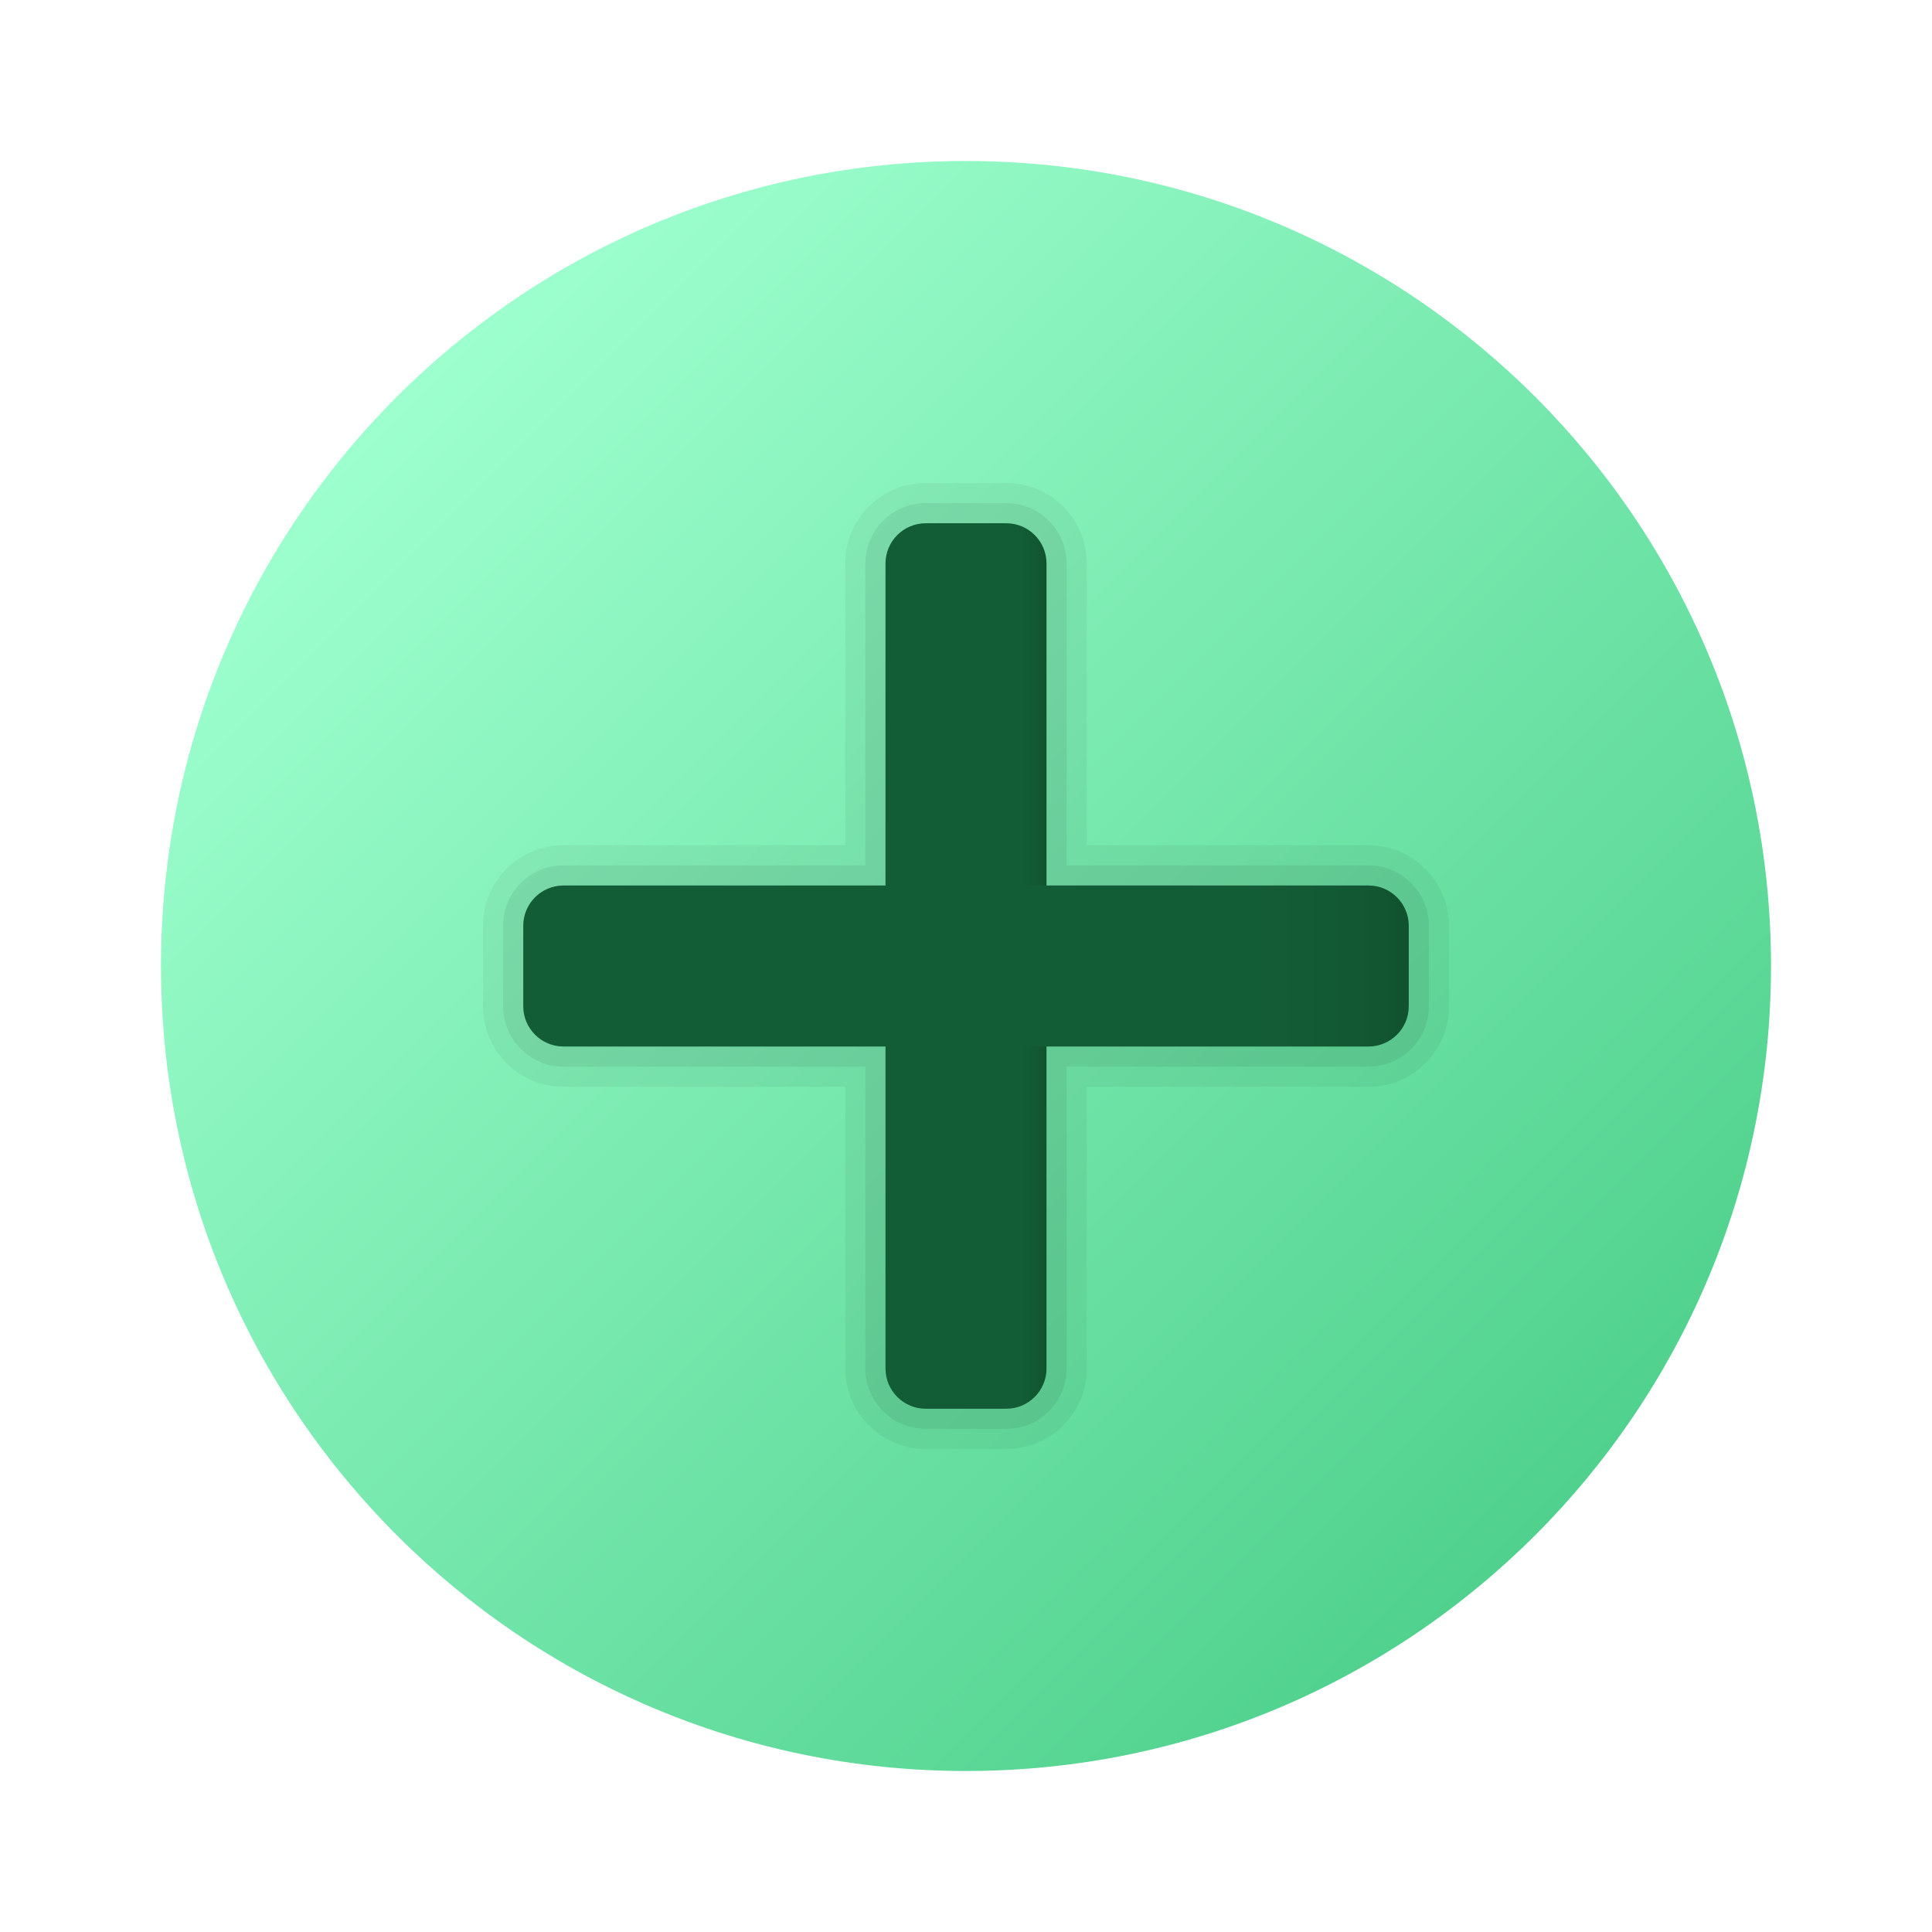
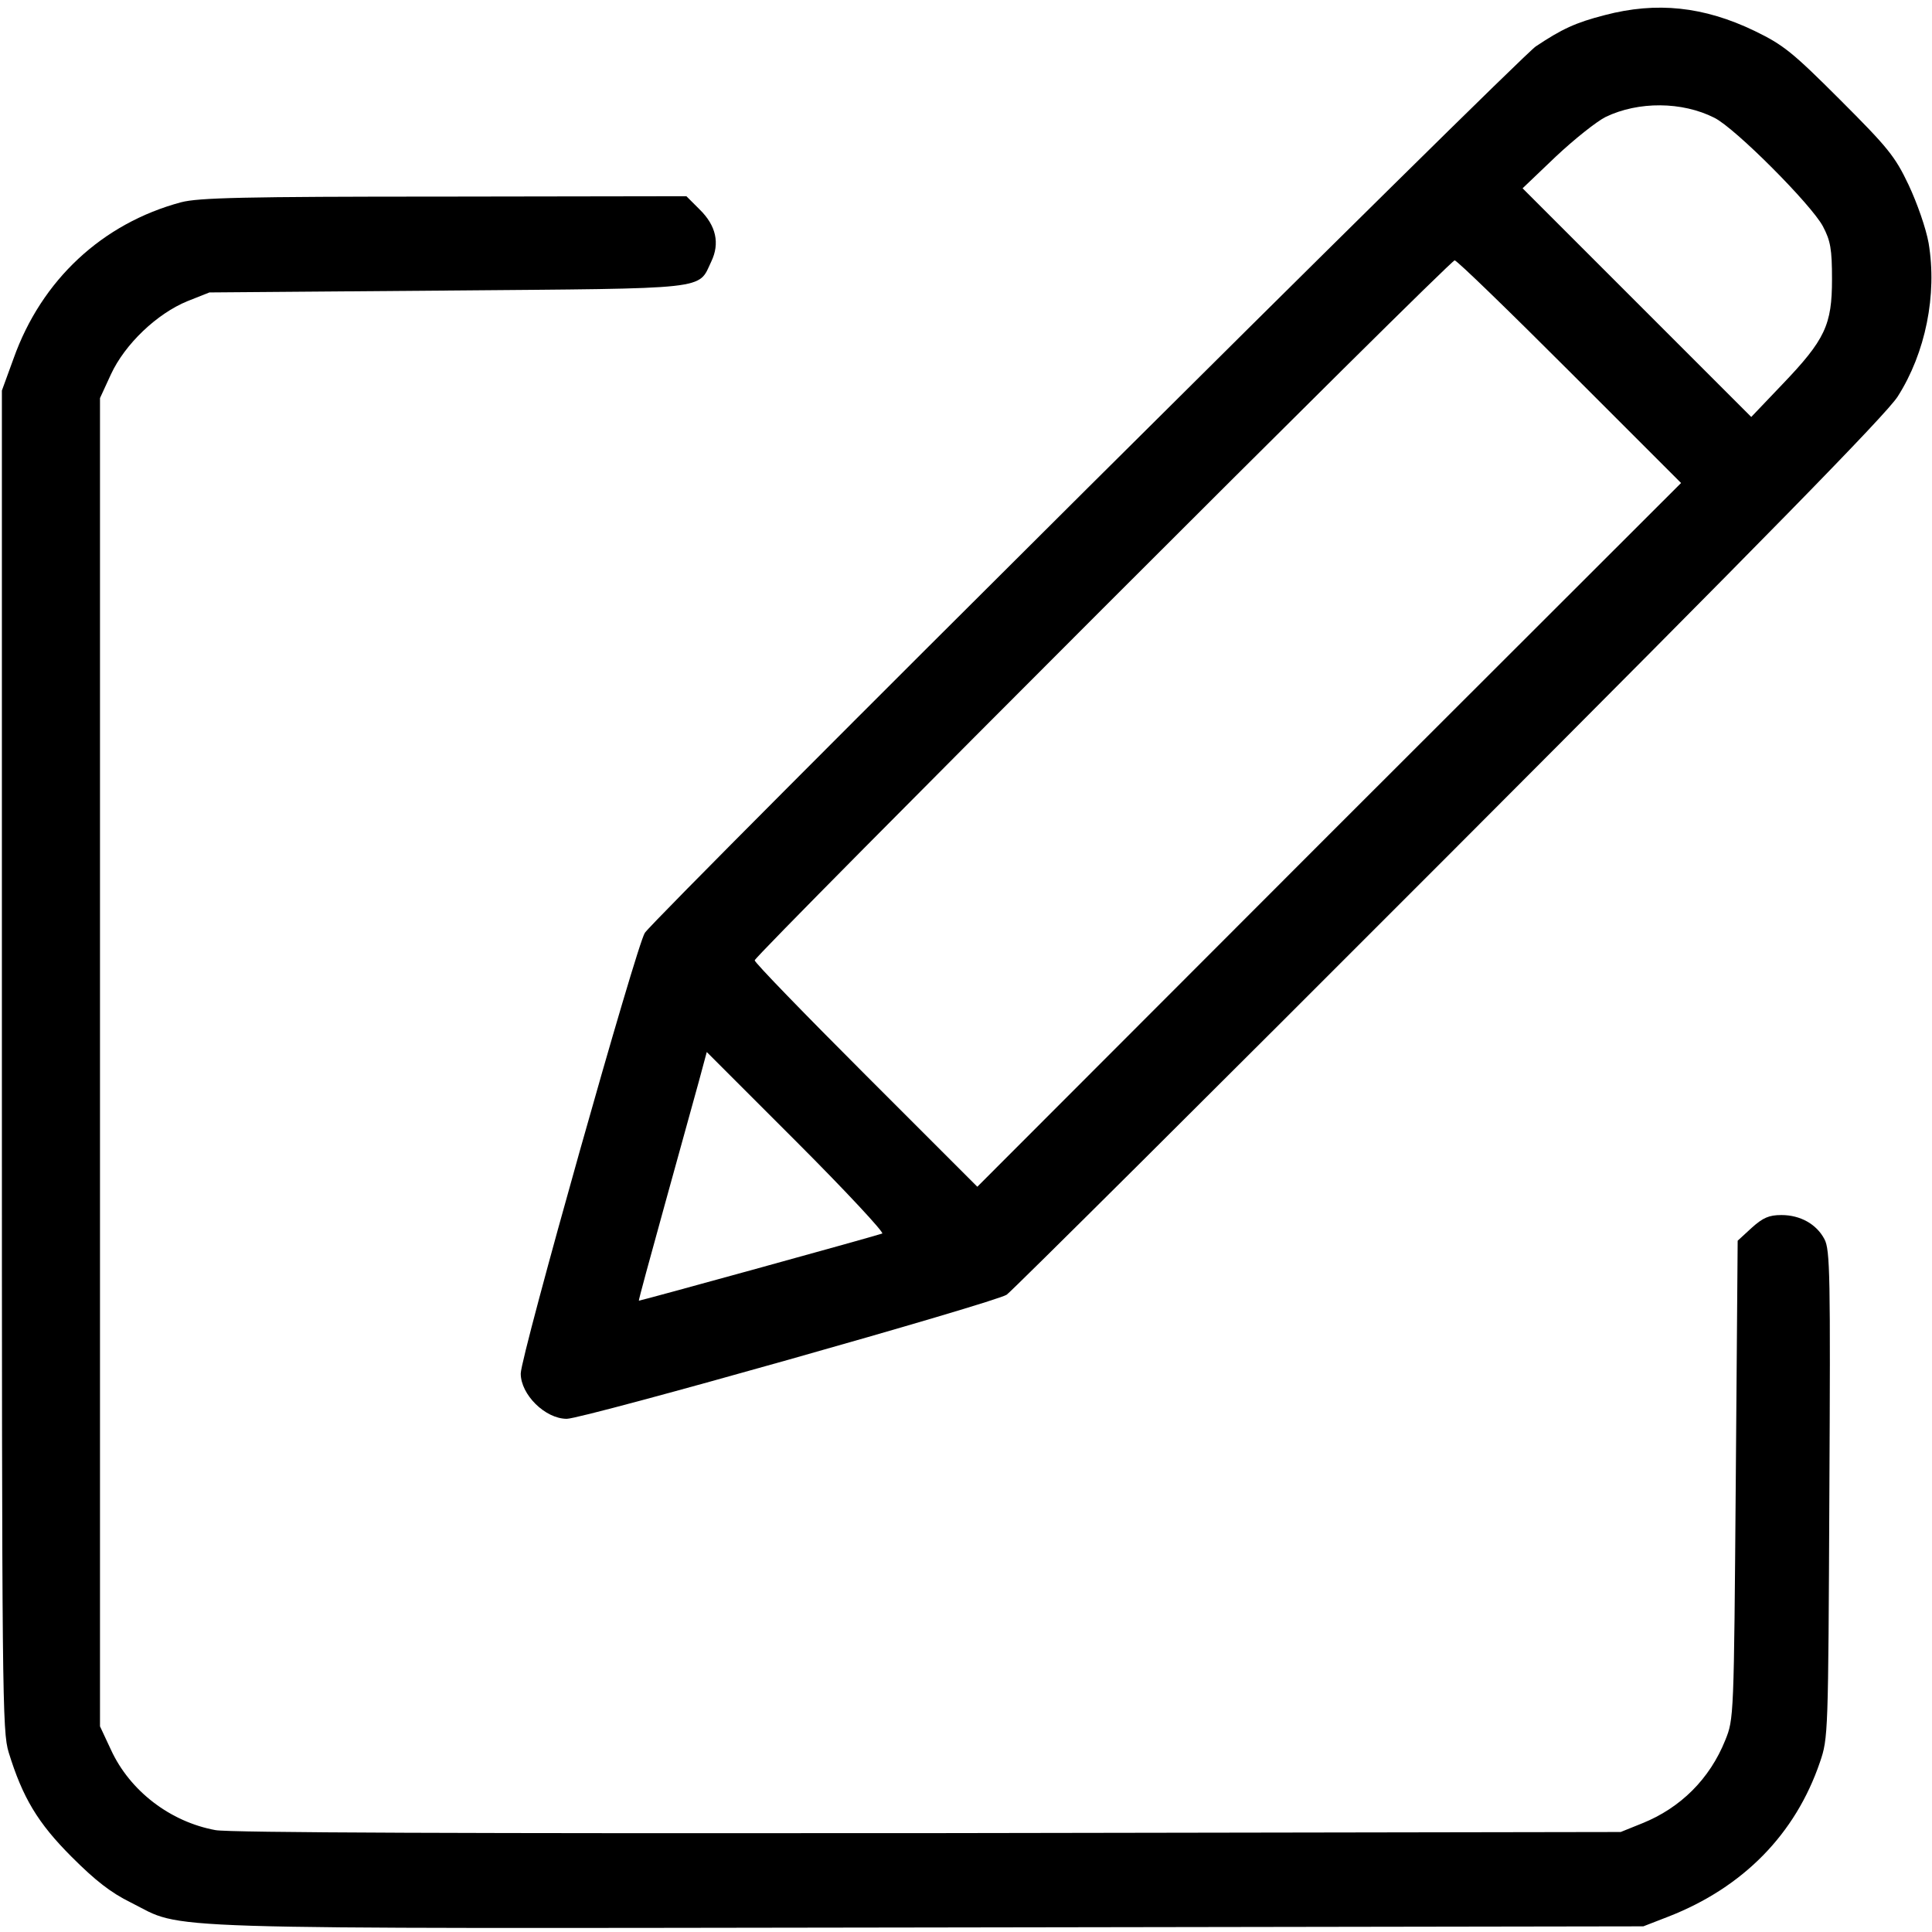
- <svg xmlns="http://www.w3.org/2000/svg" viewBox="0 0 48 48" width="48px" height="48px">
-   <linearGradient id="dyoR47AMqzPbkc_5POASHa" x1="9.858" x2="38.142" y1="-27.858" y2="-56.142" gradientTransform="matrix(1 0 0 -1 0 -18)" gradientUnits="userSpaceOnUse">
-     <stop offset="0" stop-color="#9dffce" />
-     <stop offset="1" stop-color="#50d18d" />
-   </linearGradient>
-   <path fill="url(#dyoR47AMqzPbkc_5POASHa)" d="M44,24c0,11.045-8.955,20-20,20S4,35.045,4,24S12.955,4,24,4S44,12.955,44,24z" />
-   <path d="M34,21h-7v-7c0-1.105-0.895-2-2-2h-2c-1.105,0-2,0.895-2,2v7h-7 c-1.105,0-2,0.895-2,2v2c0,1.105,0.895,2,2,2h7v7c0,1.105,0.895,2,2,2h2c1.105,0,2-0.895,2-2v-7h7c1.105,0,2-0.895,2-2v-2 C36,21.895,35.105,21,34,21z" opacity=".05" />
-   <path d="M34,21.5h-7.5V14c0-0.828-0.672-1.5-1.5-1.5h-2 c-0.828,0-1.5,0.672-1.5,1.5v7.5H14c-0.828,0-1.5,0.672-1.5,1.5v2c0,0.828,0.672,1.5,1.5,1.5h7.5V34c0,0.828,0.672,1.5,1.5,1.5h2 c0.828,0,1.5-0.672,1.5-1.5v-7.5H34c0.828,0,1.5-0.672,1.5-1.5v-2C35.5,22.172,34.828,21.5,34,21.5z" opacity=".07" />
-   <linearGradient id="dyoR47AMqzPbkc_5POASHb" x1="22" x2="26" y1="24" y2="24" gradientUnits="userSpaceOnUse">
-     <stop offset=".824" stop-color="#135d36" />
-     <stop offset=".931" stop-color="#125933" />
-     <stop offset="1" stop-color="#11522f" />
-   </linearGradient>
-   <path fill="url(#dyoR47AMqzPbkc_5POASHb)" d="M23,13h2c0.552,0,1,0.448,1,1v20c0,0.552-0.448,1-1,1h-2c-0.552,0-1-0.448-1-1V14 C22,13.448,22.448,13,23,13z" />
-   <linearGradient id="dyoR47AMqzPbkc_5POASHc" x1="13" x2="35" y1="24" y2="24" gradientUnits="userSpaceOnUse">
-     <stop offset=".824" stop-color="#135d36" />
-     <stop offset=".931" stop-color="#125933" />
-     <stop offset="1" stop-color="#11522f" />
-   </linearGradient>
-   <path fill="url(#dyoR47AMqzPbkc_5POASHc)" d="M35,23v2c0,0.552-0.448,1-1,1H14c-0.552,0-1-0.448-1-1v-2c0-0.552,0.448-1,1-1h20 C34.552,22,35,22.448,35,23z" />
+ <svg xmlns="http://www.w3.org/2000/svg" version="1.0" width="512pt" height="512pt" viewBox="0 0 512 512" preserveAspectRatio="xMidYMid meet">
+   <g transform="translate(0,512) scale(0.1,-0.1)" fill="#000000" stroke="none">
+     <path d="M4253 5080 c-78 -20 -114 -37 -183 -83 -44 -29 -2323 -2296 -2361 -2349 -21 -29 -329 -1122 -329 -1168 0 -56 65 -120 122 -120 44 0 1138 309 1166 329 15 11 543 536 1174 1168 837 838 1157 1165 1187 1212 74 116 105 270 82 407 -7 39 -30 105 -53 154 -36 76 -55 99 -182 226 -127 127 -150 145 -226 182 -135 65 -260 78 -397 42z m290 -272 c55 -27 258 -231 288 -288 20 -38 24 -60 24 -140 0 -121 -18 -160 -132 -279 l-82 -86 -303 303 -303 303 88 84 c49 46 108 93 132 105 87 42 203 41 288 -2z m-383 -673 l295 -295 -933 -932 -932 -933 -295 295 c-162 162 -295 299 -295 305 0 13 1842 1855 1855 1855 6 0 143 -133 305 -295z m-1822 -2284 c-37 -12 -643 -179 -645 -178 -1 1 30 115 68 252 38 138 79 285 91 329 l21 78 238 -238 c132 -132 233 -241 227 -243z" />
+     <path d="M480 4584 c-209 -56 -370 -206 -444 -414 l-31 -85 0 -1775 c0 -1693 1 -1778 18 -1834 37 -120 77 -187 167 -277 63 -63 104 -95 157 -121 146 -73 3 -69 2113 -66 l1895 3 67 26 c197 77 336 218 401 409 22 64 22 74 25 710 3 579 2 648 -13 676 -21 40 -64 64 -114 64 -33 0 -49 -7 -79 -34 l-37 -34 -5 -634 c-5 -631 -5 -633 -28 -690 -41 -102 -118 -179 -220 -220 l-57 -23 -1834 -3 c-1211 -1 -1853 1 -1890 8 -120 22 -227 104 -277 213 l-29 62 0 1760 0 1760 29 63 c37 80 122 161 203 194 l58 23 630 5 c704 6 664 1 700 77 23 48 13 95 -31 138 l-35 35 -642 -1 c-533 0 -651 -3 -697 -15z" />
+   </g>
</svg>
